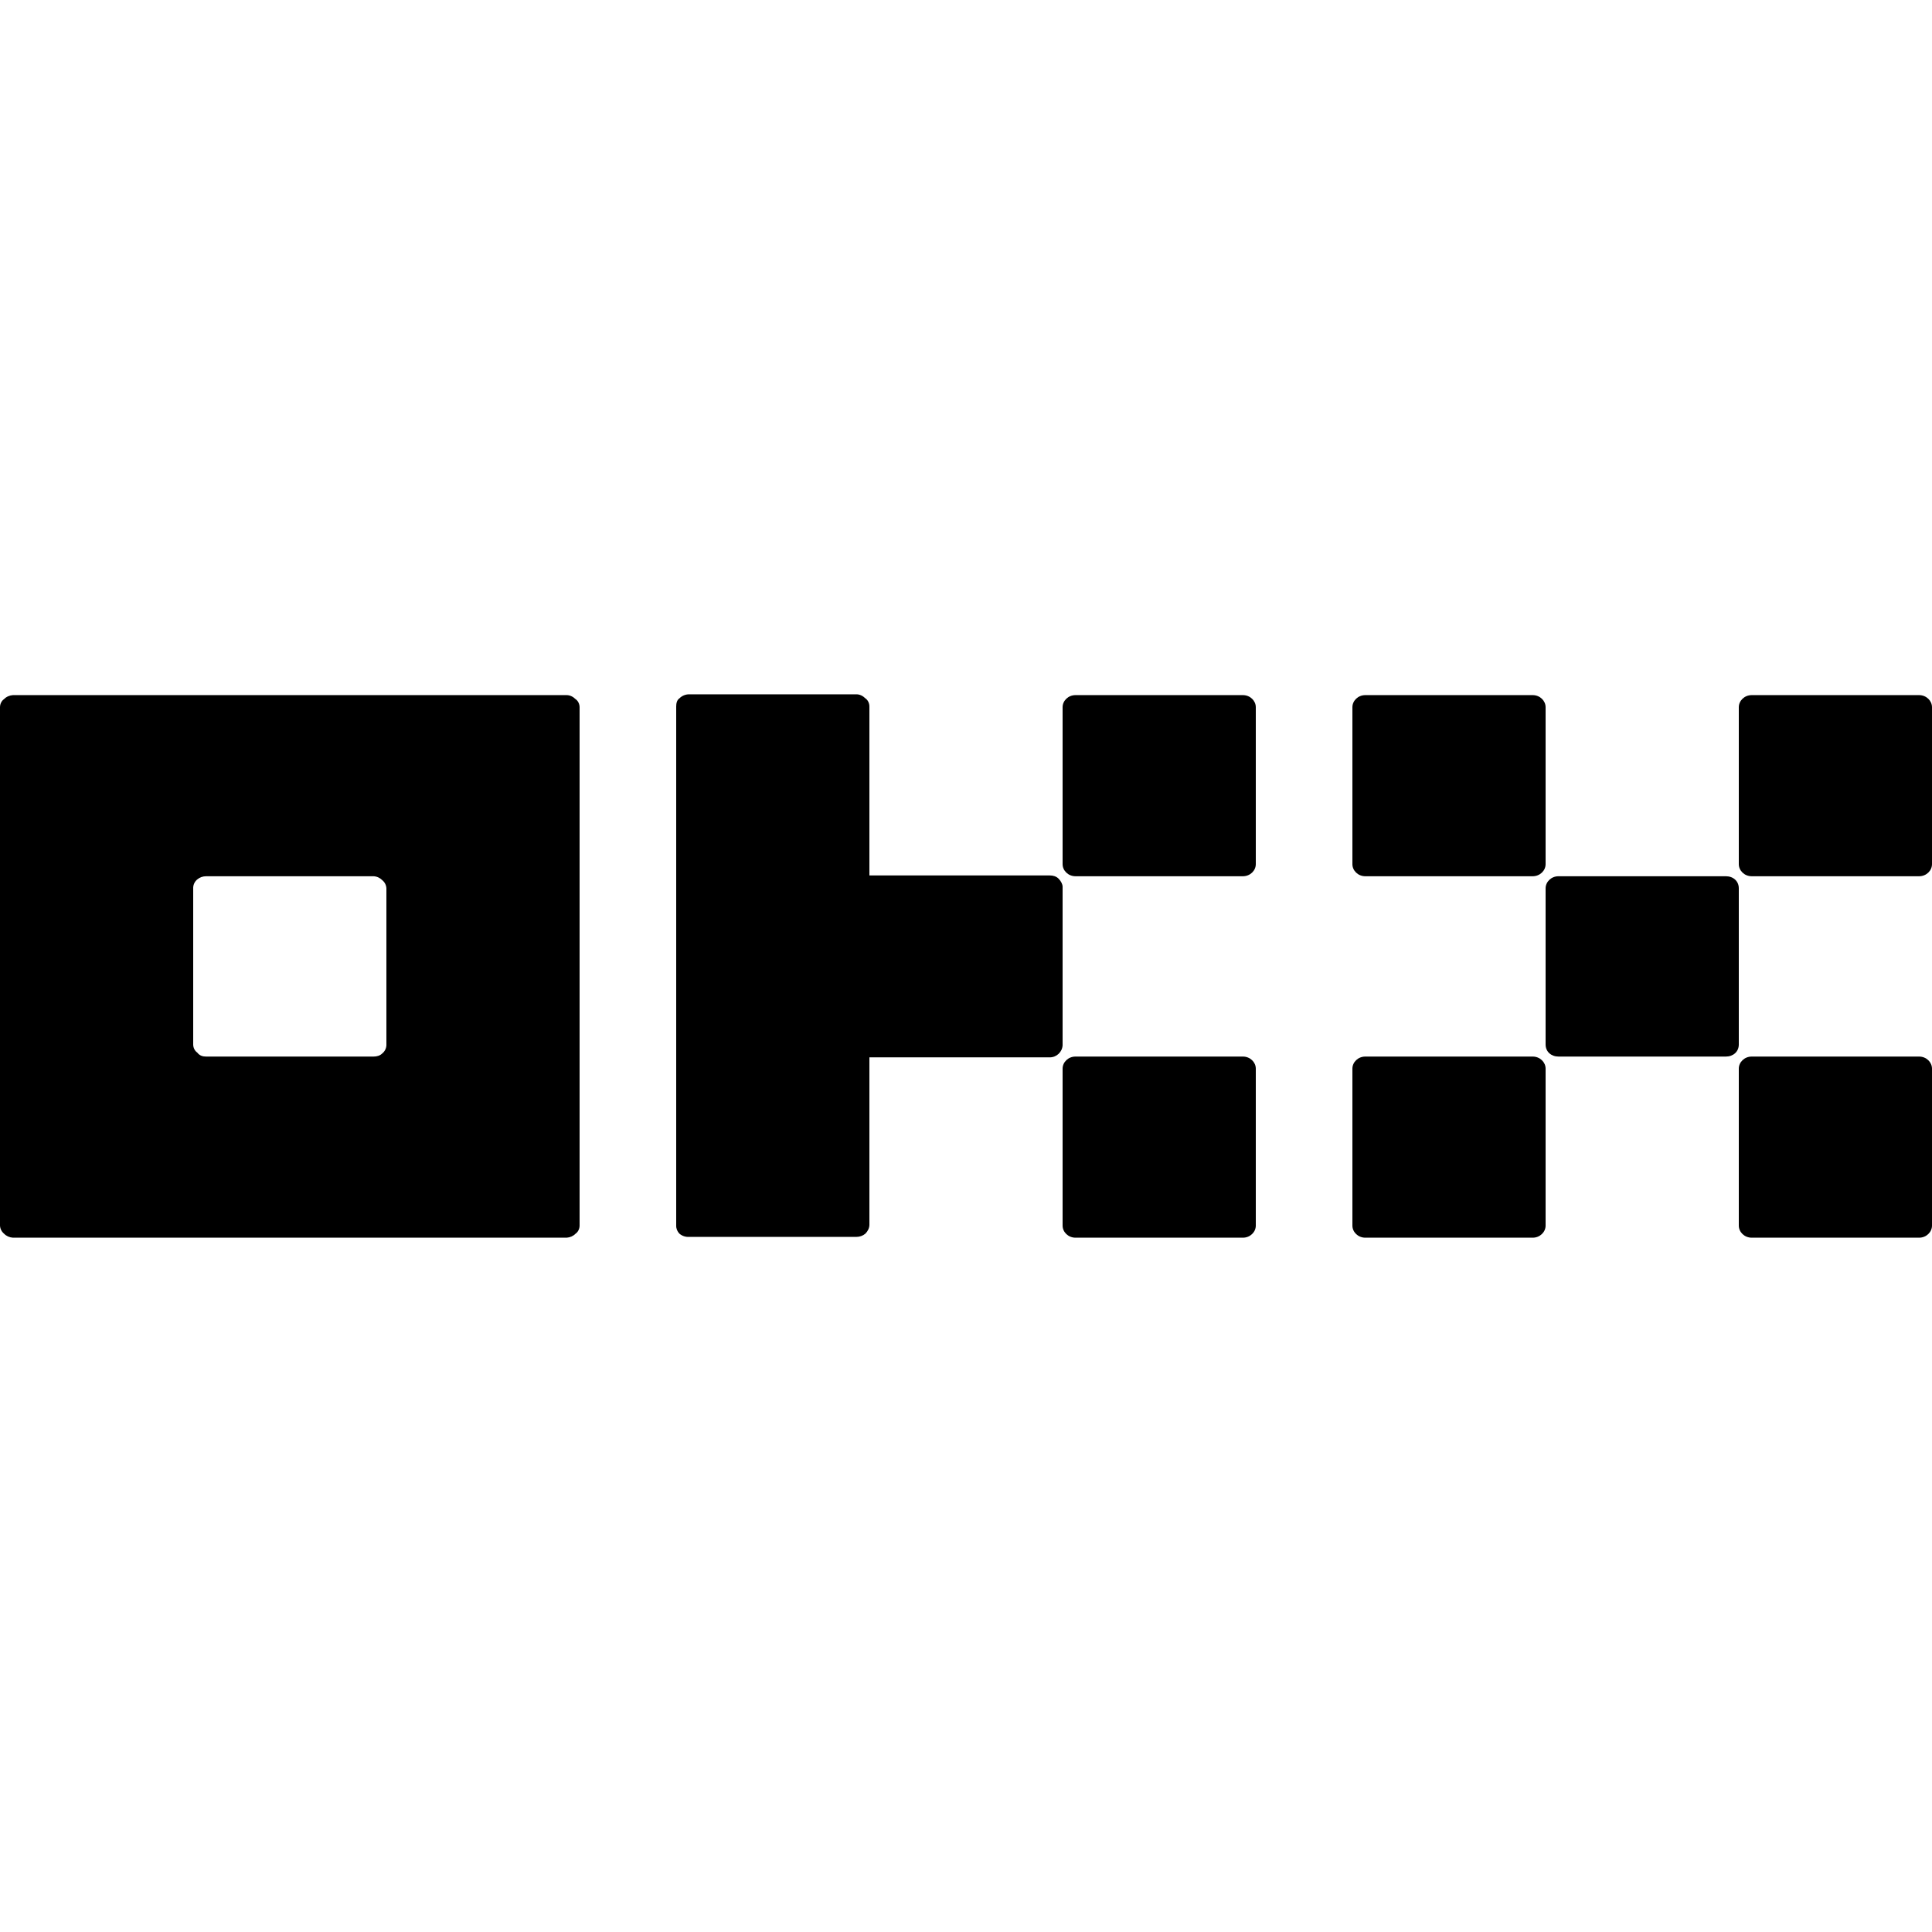
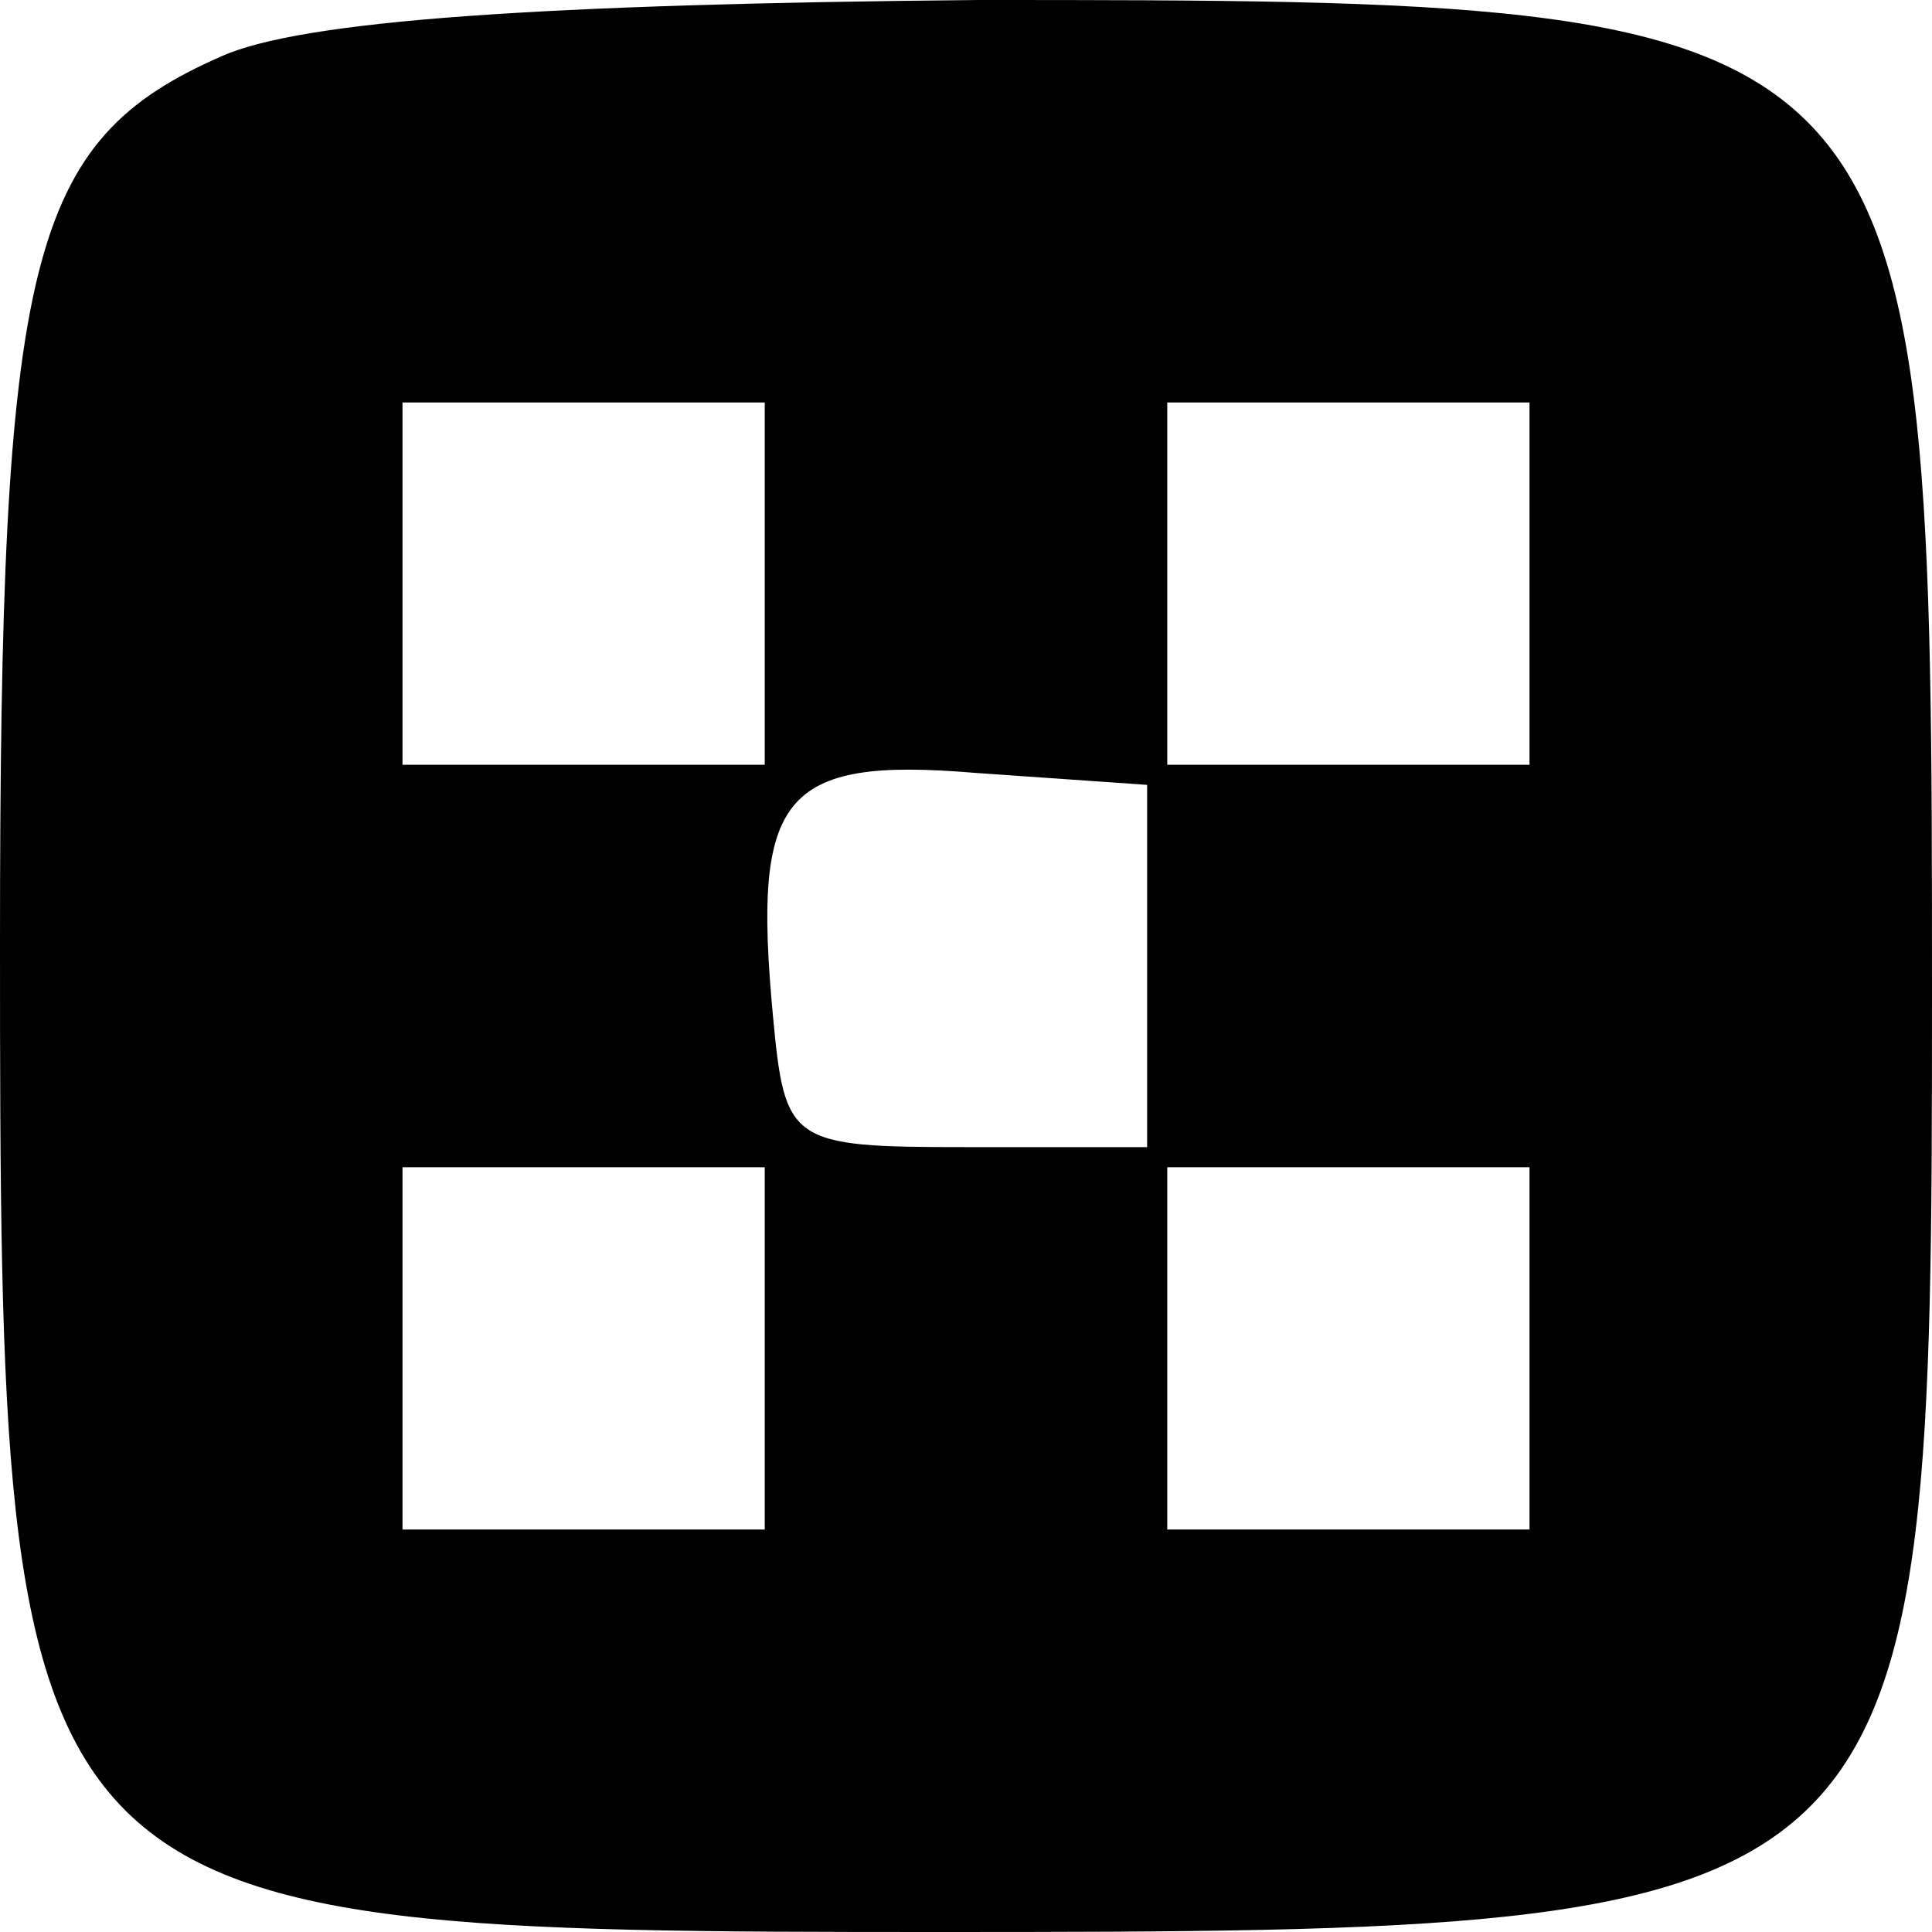
- <svg xmlns="http://www.w3.org/2000/svg" viewBox="0 0 24 24" id="okx">
-   <path d="M 7.15 8.685 C 7.18 8.705 7.2 8.745 7.2 8.785 L 7.2 15.225 C 7.2 15.265 7.18 15.305 7.15 15.325 C 7.121 15.355 7.082 15.372 7.04 15.375 L 0.16 15.375 C 0.118 15.372 0.079 15.355 0.05 15.325 C 0.02 15.3 0.002 15.264 0 15.225 L 0 8.785 C 0 8.745 0.02 8.705 0.05 8.685 C 0.079 8.655 0.118 8.638 0.16 8.635 L 7.04 8.635 C 7.08 8.635 7.12 8.655 7.15 8.685 Z M 4.8 11.035 C 4.798 10.996 4.78 10.96 4.75 10.935 C 4.721 10.905 4.682 10.887 4.64 10.885 L 2.56 10.885 C 2.52 10.885 2.481 10.899 2.45 10.925 C 2.42 10.95 2.402 10.986 2.4 11.025 L 2.4 12.975 C 2.4 13.015 2.42 13.055 2.45 13.075 C 2.48 13.115 2.52 13.125 2.56 13.125 L 4.64 13.125 C 4.68 13.125 4.72 13.115 4.75 13.085 C 4.78 13.06 4.798 13.024 4.8 12.985 L 4.8 11.035 Z M 21.6 11.035 L 21.6 12.975 C 21.6 13.065 21.53 13.125 21.44 13.125 L 19.36 13.125 C 19.27 13.125 19.2 13.065 19.2 12.975 L 19.2 11.035 C 19.2 10.955 19.27 10.885 19.36 10.885 L 21.44 10.885 C 21.53 10.885 21.6 10.945 21.6 11.035 Z M 19.2 8.785 L 19.2 10.735 C 19.2 10.815 19.13 10.885 19.04 10.885 L 16.96 10.885 C 16.87 10.885 16.8 10.815 16.8 10.735 L 16.8 8.785 C 16.8 8.705 16.87 8.635 16.96 8.635 L 19.04 8.635 C 19.13 8.635 19.2 8.705 19.2 8.785 Z M 24 8.785 L 24 10.735 C 24 10.815 23.93 10.885 23.84 10.885 L 21.76 10.885 C 21.67 10.885 21.6 10.815 21.6 10.735 L 21.6 8.785 C 21.6 8.705 21.67 8.635 21.76 8.635 L 23.84 8.635 C 23.93 8.635 24 8.705 24 8.785 Z M 19.2 13.285 L 19.2 15.225 C 19.2 15.305 19.13 15.375 19.04 15.375 L 16.96 15.375 C 16.87 15.375 16.8 15.305 16.8 15.225 L 16.8 13.275 C 16.8 13.195 16.87 13.125 16.96 13.125 L 19.04 13.125 C 19.13 13.125 19.2 13.195 19.2 13.275 L 19.2 13.285 Z M 24 13.285 L 24 15.225 C 24 15.305 23.93 15.375 23.84 15.375 L 21.76 15.375 C 21.67 15.375 21.6 15.305 21.6 15.225 L 21.6 13.275 C 21.6 13.195 21.67 13.125 21.76 13.125 L 23.84 13.125 C 23.93 13.125 24 13.195 24 13.275 L 24 13.285 Z M 15.6 8.785 L 15.6 10.735 C 15.6 10.815 15.53 10.885 15.44 10.885 L 13.36 10.885 C 13.27 10.885 13.2 10.815 13.2 10.735 L 13.2 8.785 C 13.2 8.705 13.27 8.635 13.36 8.635 L 15.44 8.635 C 15.53 8.635 15.6 8.705 15.6 8.785 Z M 15.6 13.285 L 15.6 15.225 C 15.6 15.305 15.53 15.375 15.44 15.375 L 13.36 15.375 C 13.27 15.375 13.2 15.305 13.2 15.225 L 13.2 13.275 C 13.2 13.195 13.27 13.125 13.36 13.125 L 15.44 13.125 C 15.53 13.125 15.6 13.195 15.6 13.275 L 15.6 13.285 Z M 13.2 12.985 C 13.195 13.069 13.125 13.135 13.04 13.135 L 10.8 13.135 L 10.8 15.215 C 10.8 15.255 10.78 15.295 10.75 15.325 C 10.719 15.351 10.68 15.365 10.64 15.365 L 8.56 15.365 C 8.516 15.368 8.473 15.353 8.44 15.325 C 8.414 15.298 8.399 15.262 8.4 15.225 L 8.4 8.775 C 8.4 8.735 8.41 8.695 8.44 8.675 C 8.472 8.643 8.515 8.625 8.56 8.625 L 10.64 8.625 C 10.68 8.625 10.72 8.645 10.75 8.675 C 10.78 8.695 10.8 8.735 10.8 8.775 L 10.8 10.875 L 13.04 10.875 C 13.08 10.875 13.12 10.885 13.15 10.915 C 13.18 10.945 13.2 10.985 13.2 11.015 L 13.2 12.965 L 13.2 12.985 Z" fill="#000000" />
+ <svg xmlns="http://www.w3.org/2000/svg" version="1.0" width="48pt" height="48pt" viewBox="0 0 48 48" preserveAspectRatio="xMidYMid meet">
+   <g transform="translate(0,48) scale(0.1,-0.1)" fill="#000000" stroke="none">
+     <path d="M55 466 c-48 -21 -55 -50 -55 -220 0 -244 2 -246 233 -246 245 0 247 2 247 233 0 246 -1 247 -237 247 -108 -1 -168 -5 -188 -14z m135 -131 l0 -45 -45 0 -45 0 0 45 0 45 45 0 45 0 0 -45z m190 0 l0 -45 -45 0 -45 0 0 45 0 45 45 0 45 0 0 -45z m-95 -95 l0 -45 -45 0 c-44 0 -45 1 -48 33 -5 54 2 64 50 60 l43 -3 0 -45z m-95 -95 l0 -45 -45 0 -45 0 0 45 0 45 45 0 45 0 0 -45z m190 0 l0 -45 -45 0 -45 0 0 45 0 45 45 0 45 0 0 -45z" />
+   </g>
</svg>
